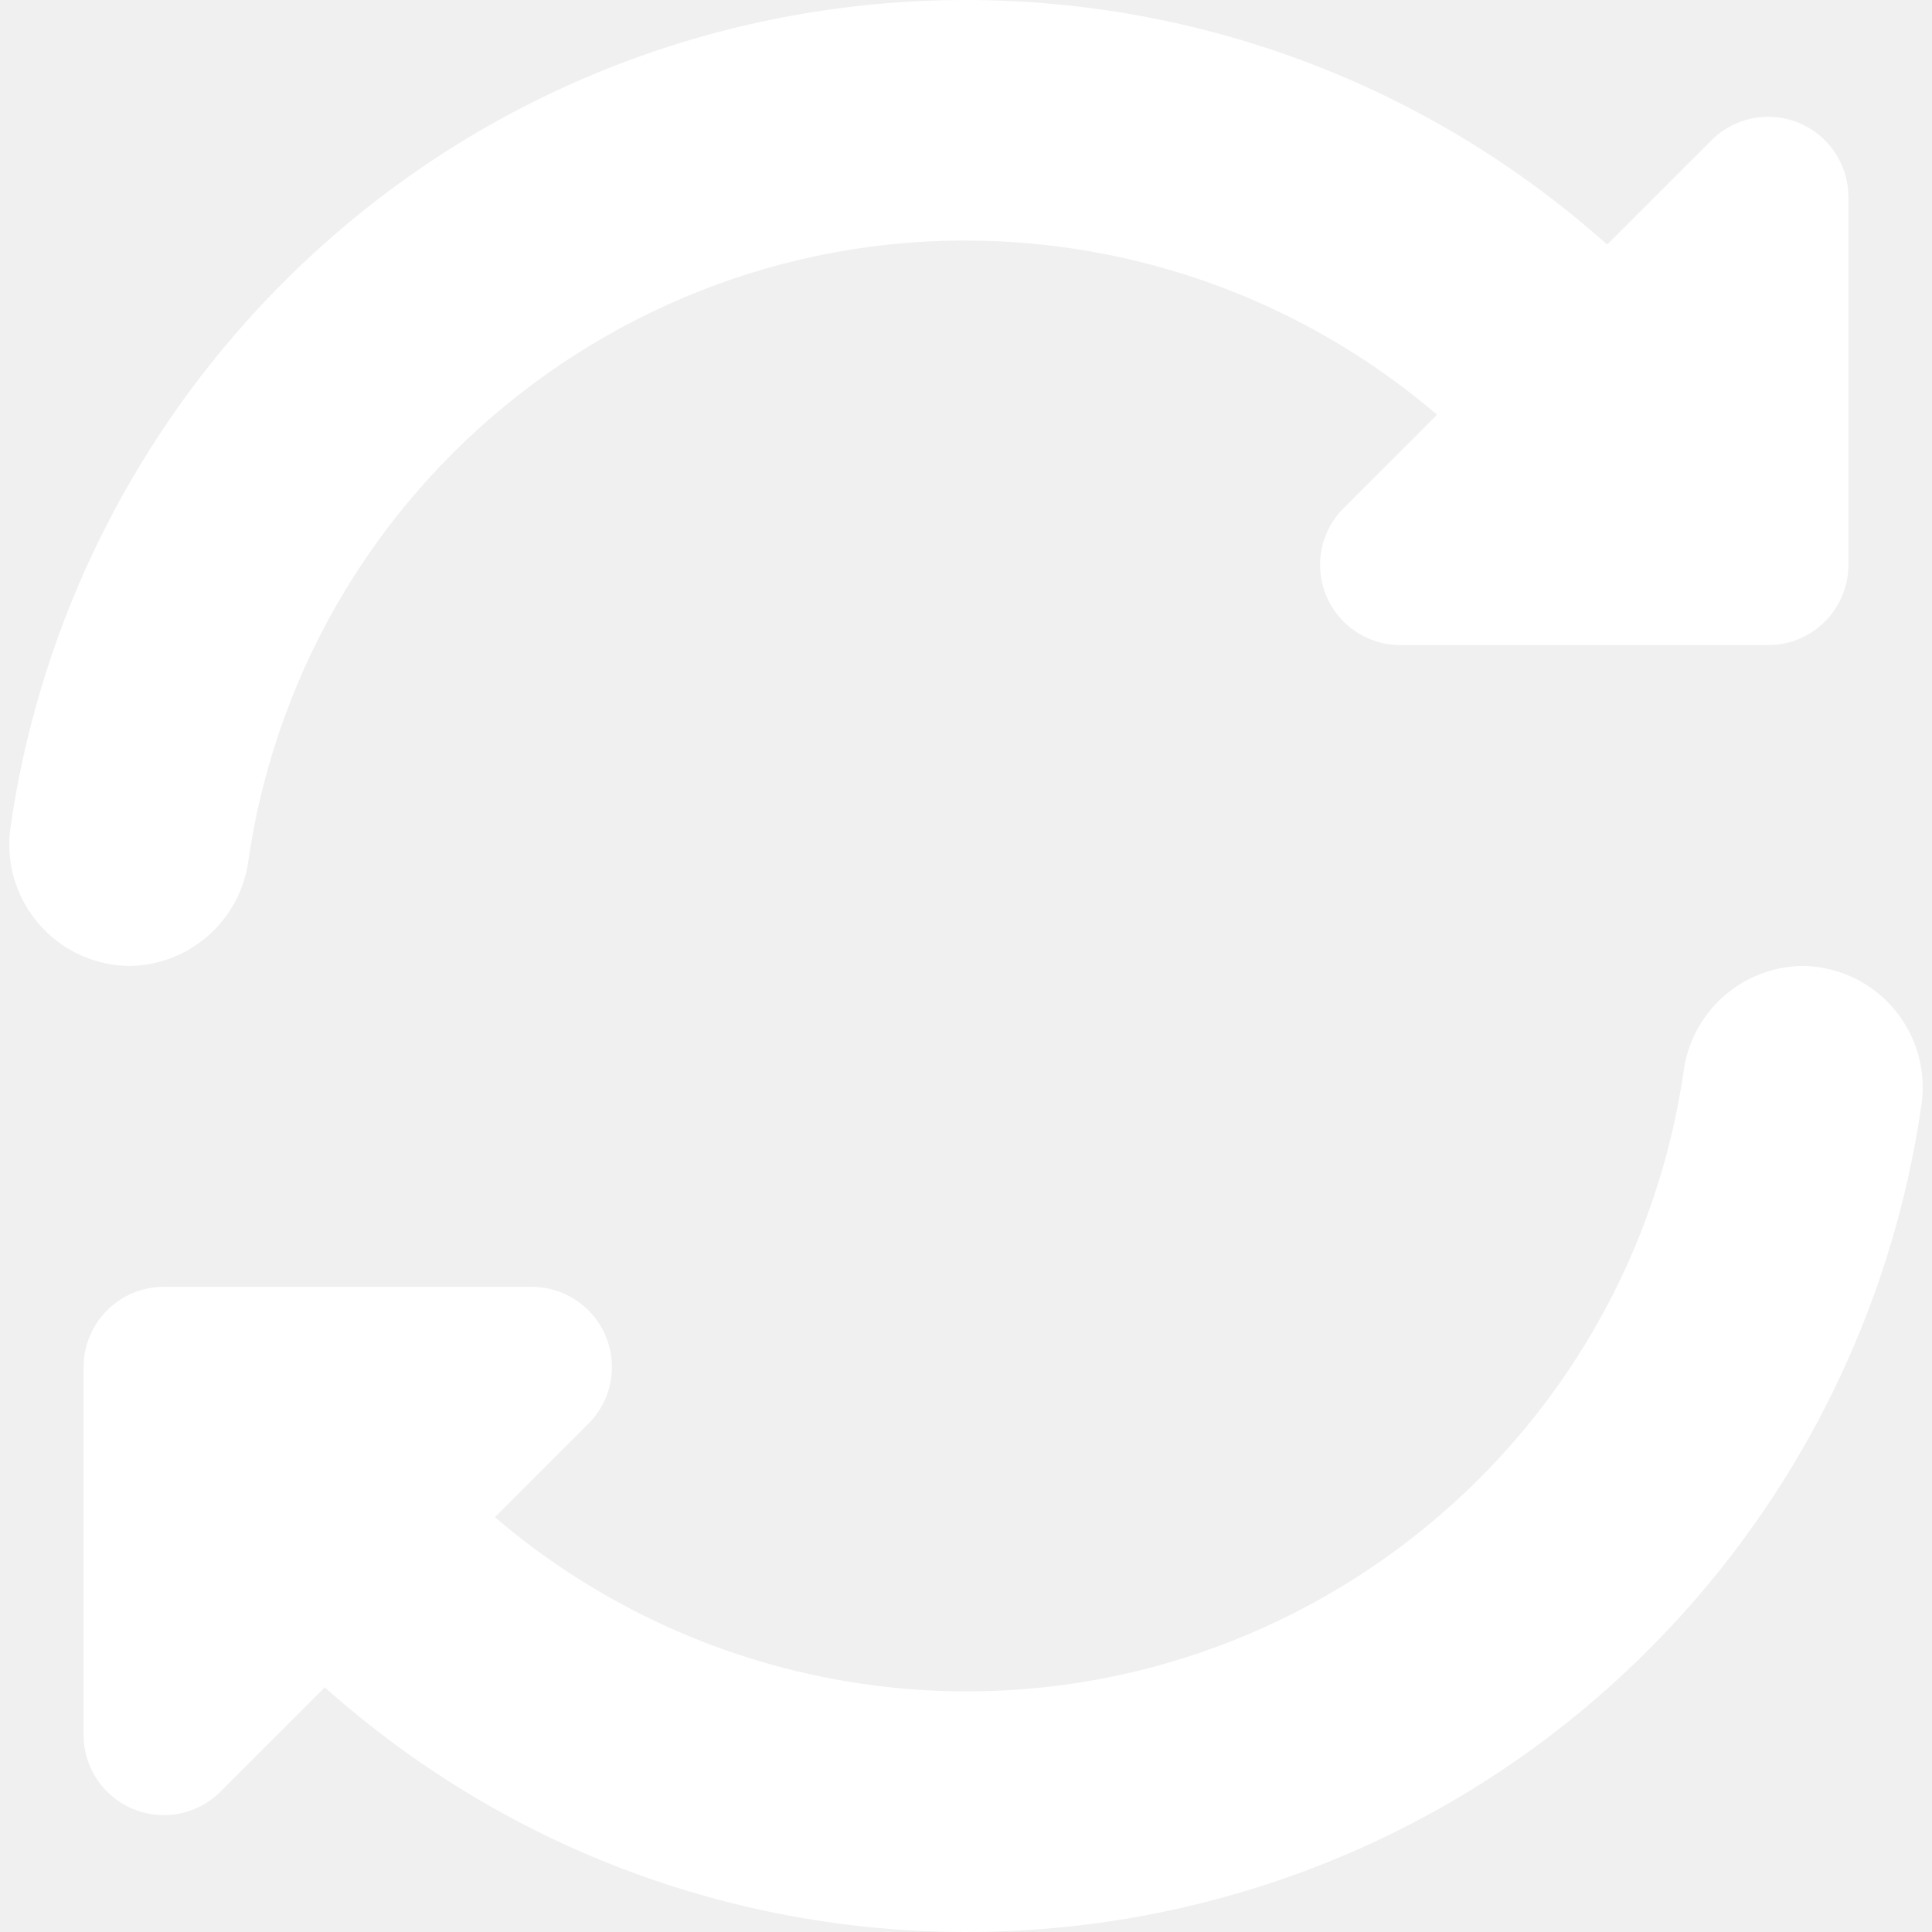
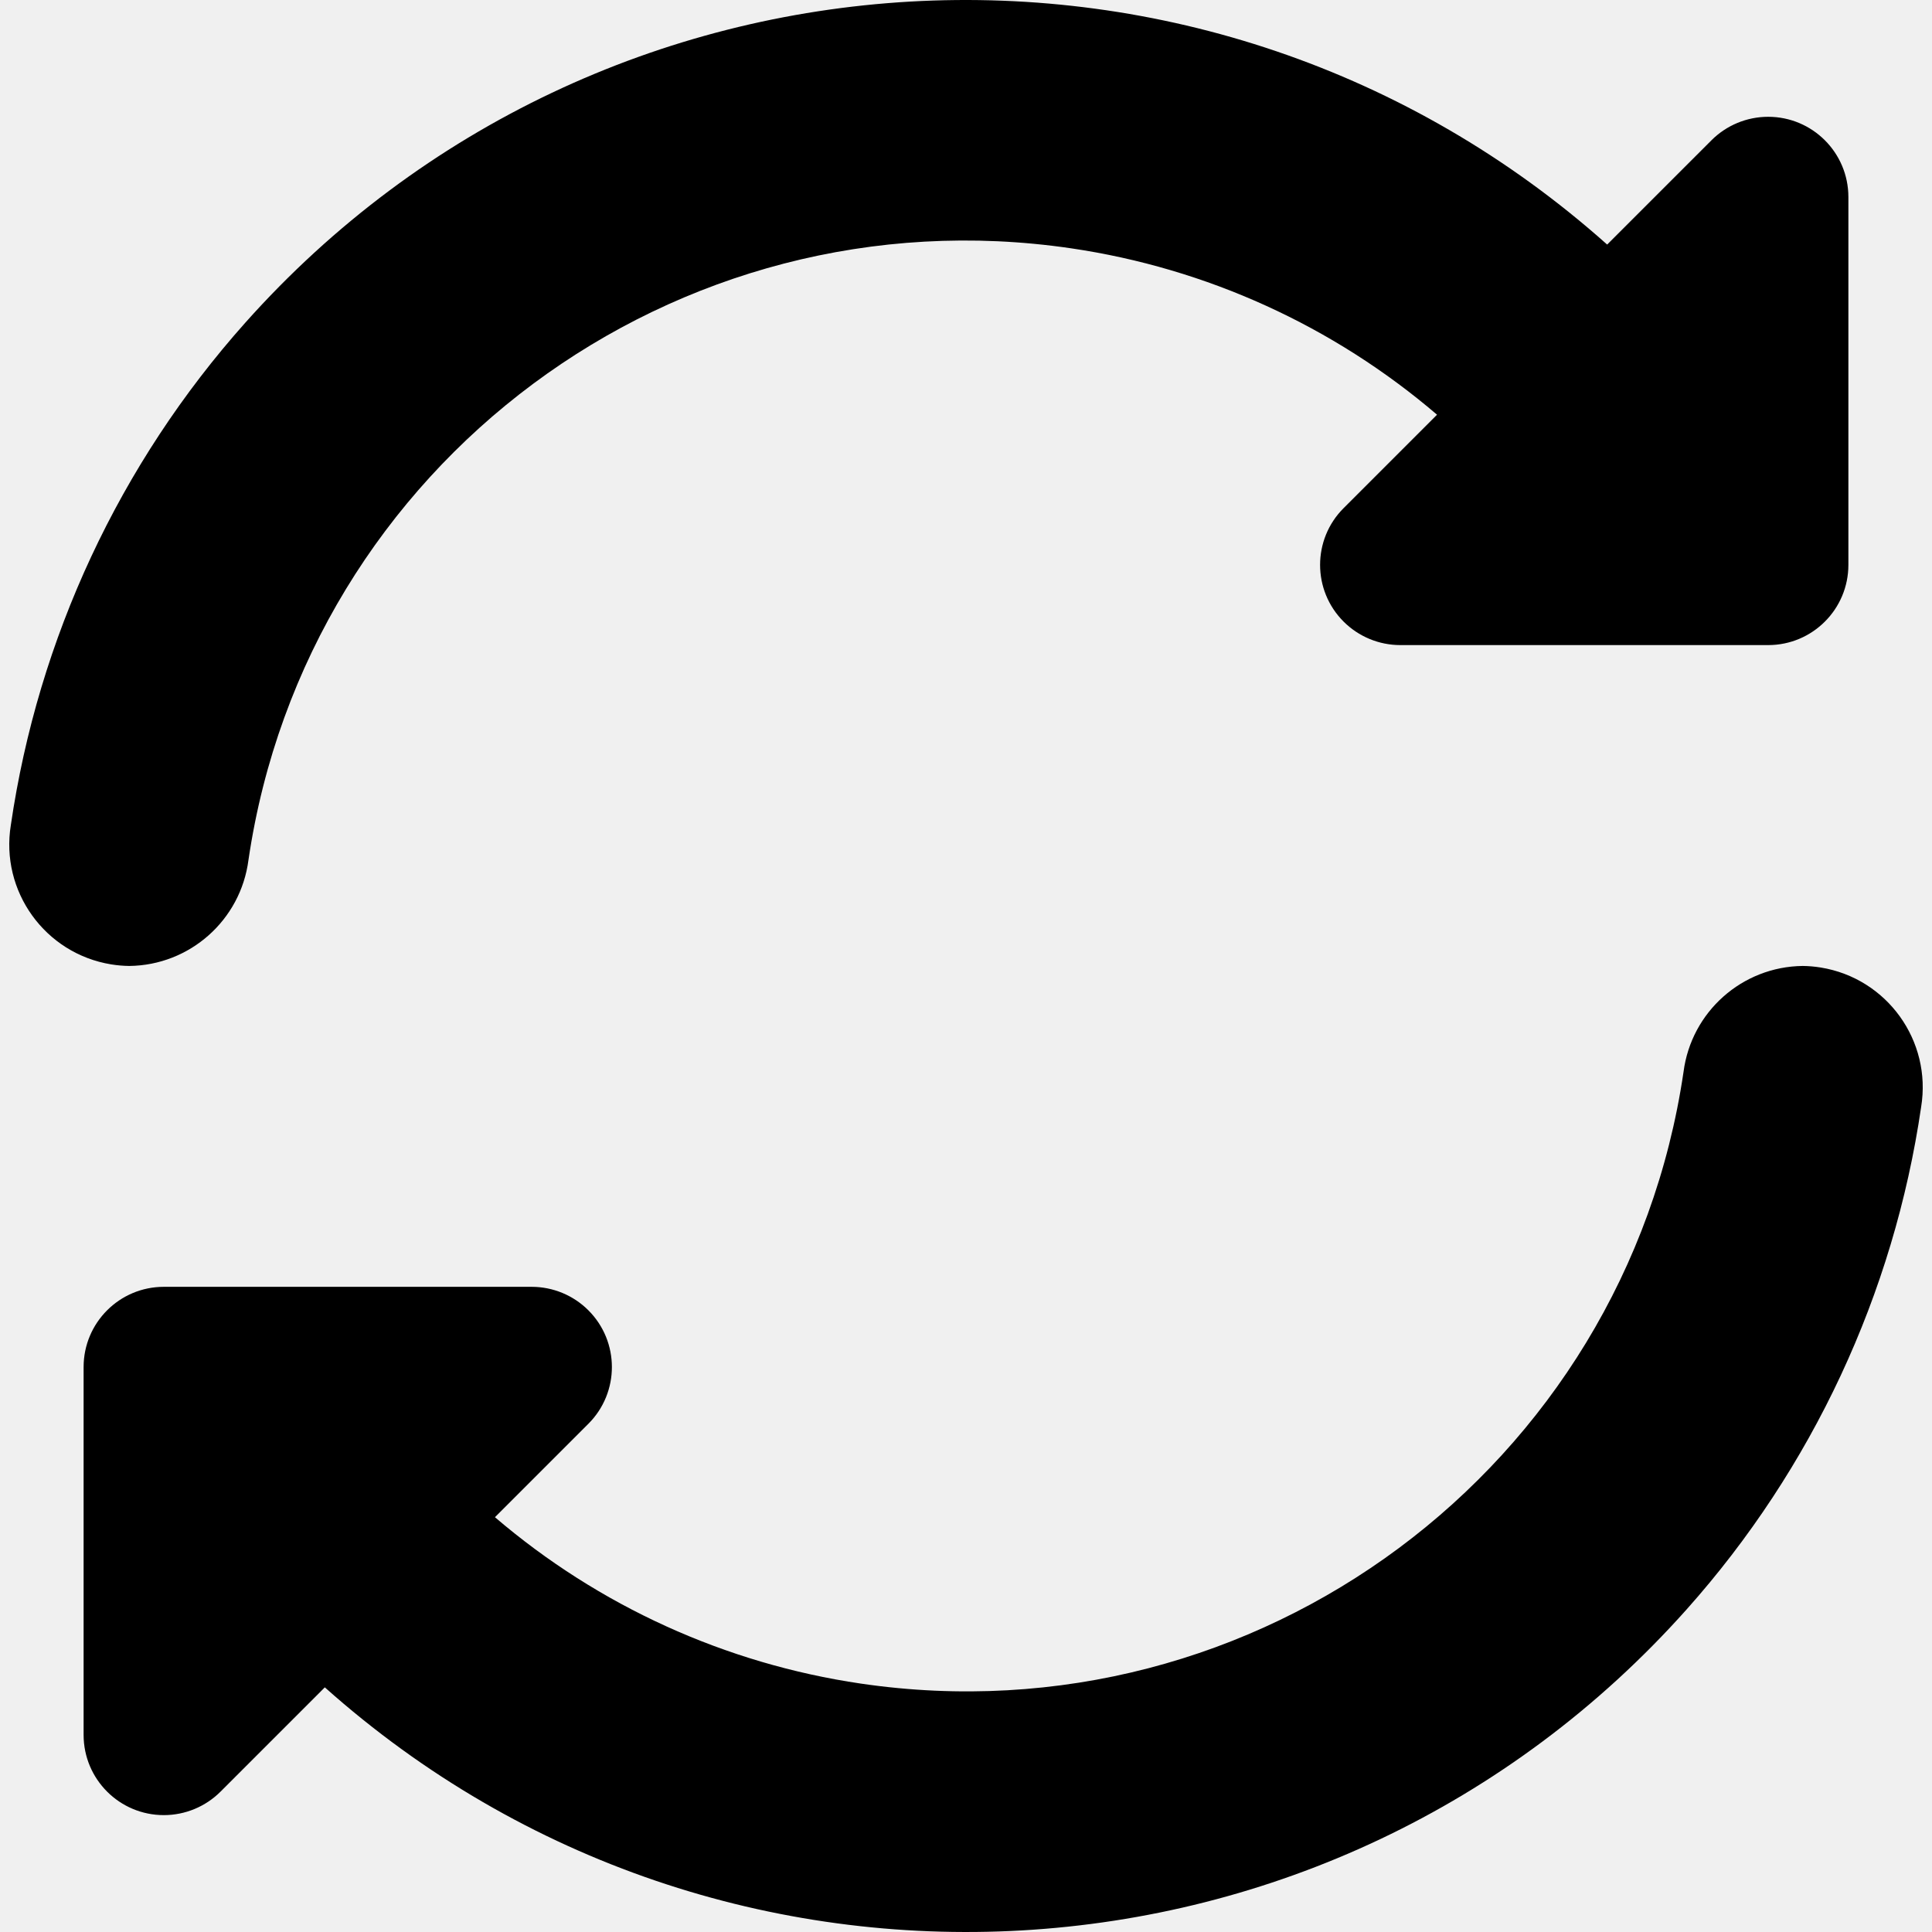
<svg xmlns="http://www.w3.org/2000/svg" version="1.1" width="256" height="256" x="0" y="0" viewBox="0 0 513.806 513.806" style="enable-background:new 0 0 512 512" xml:space="preserve">
  <g>
    <g>
-       <path d="M66.074,228.731C81.577,123.379,179.549,50.542,284.901,66.045c35.944,5.289,69.662,20.626,97.27,44.244l-24.853,24.853   c-8.33,8.332-8.328,21.84,0.005,30.17c3.999,3.998,9.423,6.245,15.078,6.246h97.835c11.782,0,21.333-9.551,21.333-21.333V52.39   c-0.003-11.782-9.556-21.331-21.338-21.329c-5.655,0.001-11.079,2.248-15.078,6.246L427.418,65.04   C321.658-29.235,159.497-19.925,65.222,85.835c-33.399,37.467-55.073,83.909-62.337,133.573   c-2.864,17.607,9.087,34.202,26.693,37.066c1.586,0.258,3.188,0.397,4.795,0.417C50.481,256.717,64.002,244.706,66.074,228.731z" fill="#ffffff" />
-       <path d="M479.429,256.891c-16.108,0.174-29.629,12.185-31.701,28.16C432.225,390.403,334.253,463.24,228.901,447.738   c-35.944-5.289-69.662-20.626-97.27-44.244l24.853-24.853c8.33-8.332,8.328-21.84-0.005-30.17   c-3.999-3.998-9.423-6.245-15.078-6.246H43.568c-11.782,0-21.333,9.551-21.333,21.333v97.835   c0.003,11.782,9.556,21.331,21.338,21.329c5.655-0.001,11.079-2.248,15.078-6.246l27.733-27.733   c105.735,94.285,267.884,85.004,362.17-20.732c33.417-37.475,55.101-83.933,62.363-133.615   c2.876-17.605-9.064-34.208-26.668-37.084C482.655,257.051,481.044,256.91,479.429,256.891z" fill="#ffffff" />
+       <path d="M66.074,228.731C81.577,123.379,179.549,50.542,284.901,66.045c35.944,5.289,69.662,20.626,97.27,44.244l-24.853,24.853   c-8.33,8.332-8.328,21.84,0.005,30.17c3.999,3.998,9.423,6.245,15.078,6.246h97.835c11.782,0,21.333-9.551,21.333-21.333V52.39   c-0.003-11.782-9.556-21.331-21.338-21.329c-5.655,0.001-11.079,2.248-15.078,6.246L427.418,65.04   C321.658-29.235,159.497-19.925,65.222,85.835c-33.399,37.467-55.073,83.909-62.337,133.573   c-2.864,17.607,9.087,34.202,26.693,37.066c1.586,0.258,3.188,0.397,4.795,0.417C50.481,256.717,64.002,244.706,66.074,228.731z" fill="black" />
+       <path d="M479.429,256.891c-16.108,0.174-29.629,12.185-31.701,28.16C432.225,390.403,334.253,463.24,228.901,447.738   c-35.944-5.289-69.662-20.626-97.27-44.244l24.853-24.853c8.33-8.332,8.328-21.84-0.005-30.17   c-3.999-3.998-9.423-6.245-15.078-6.246H43.568c-11.782,0-21.333,9.551-21.333,21.333v97.835   c0.003,11.782,9.556,21.331,21.338,21.329c5.655-0.001,11.079-2.248,15.078-6.246l27.733-27.733   c105.735,94.285,267.884,85.004,362.17-20.732c33.417-37.475,55.101-83.933,62.363-133.615   c2.876-17.605-9.064-34.208-26.668-37.084C482.655,257.051,481.044,256.91,479.429,256.891z" fill="black" />
    </g>
  </g>
</svg>
